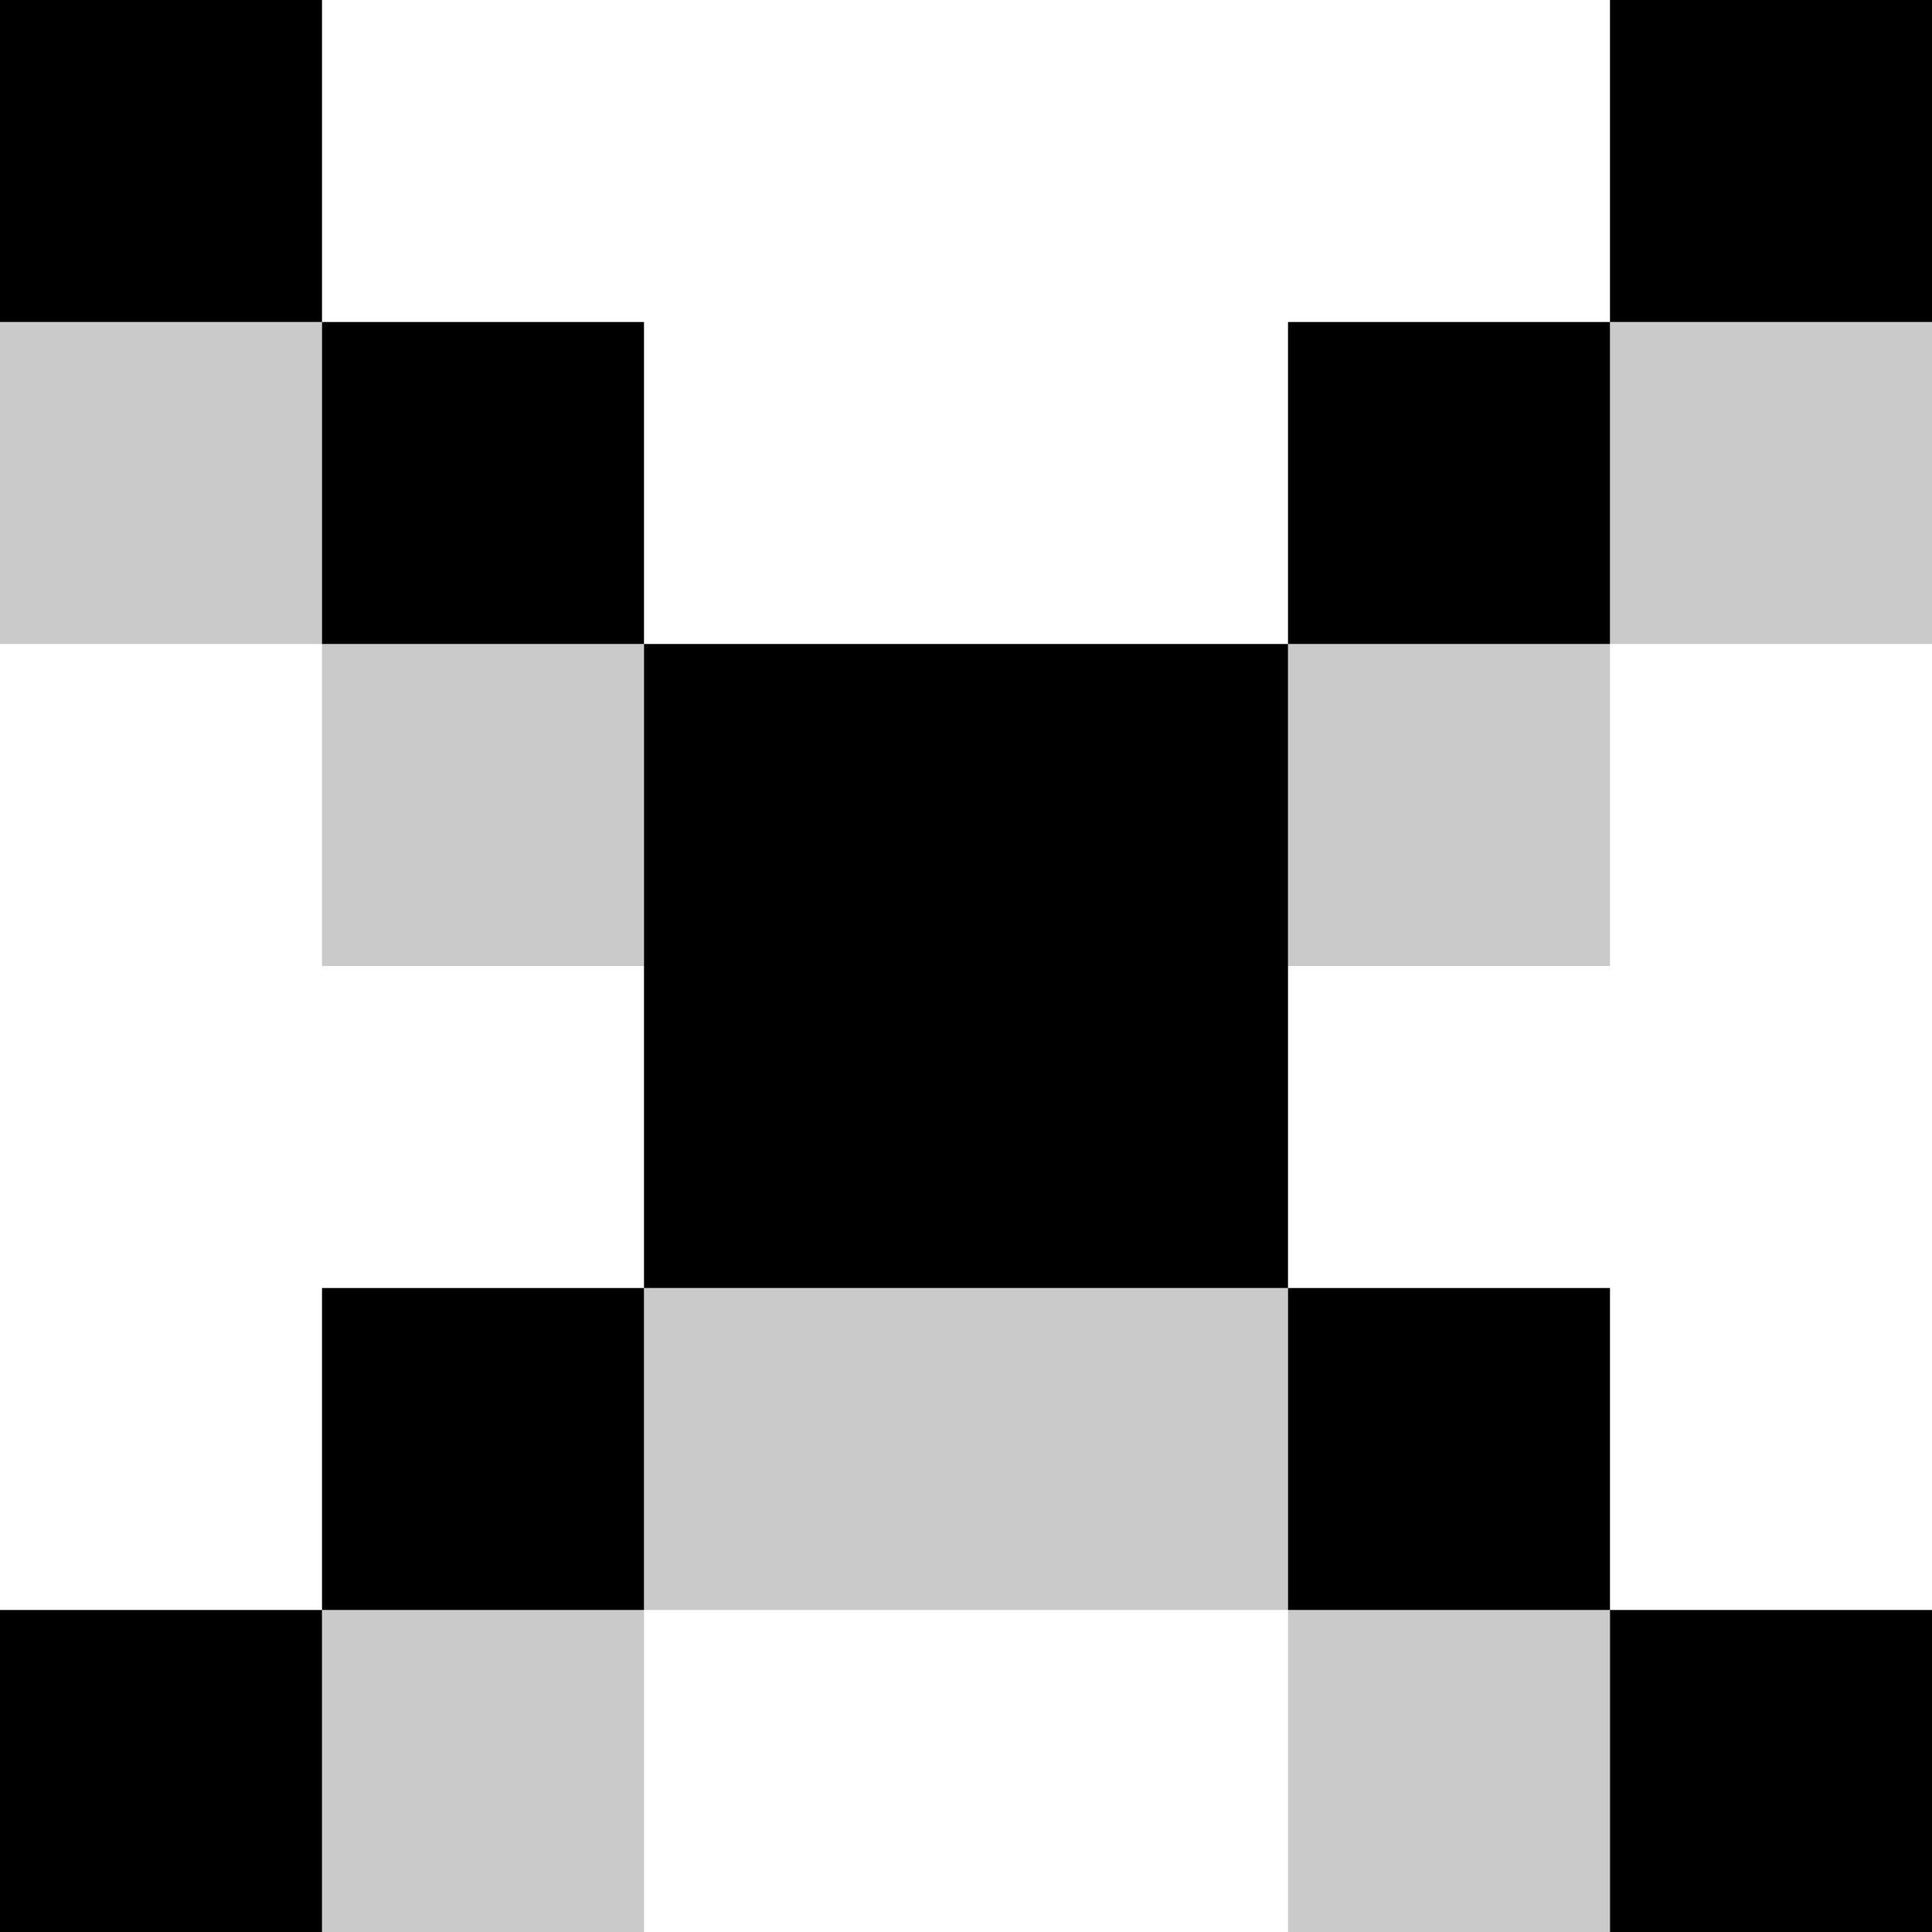
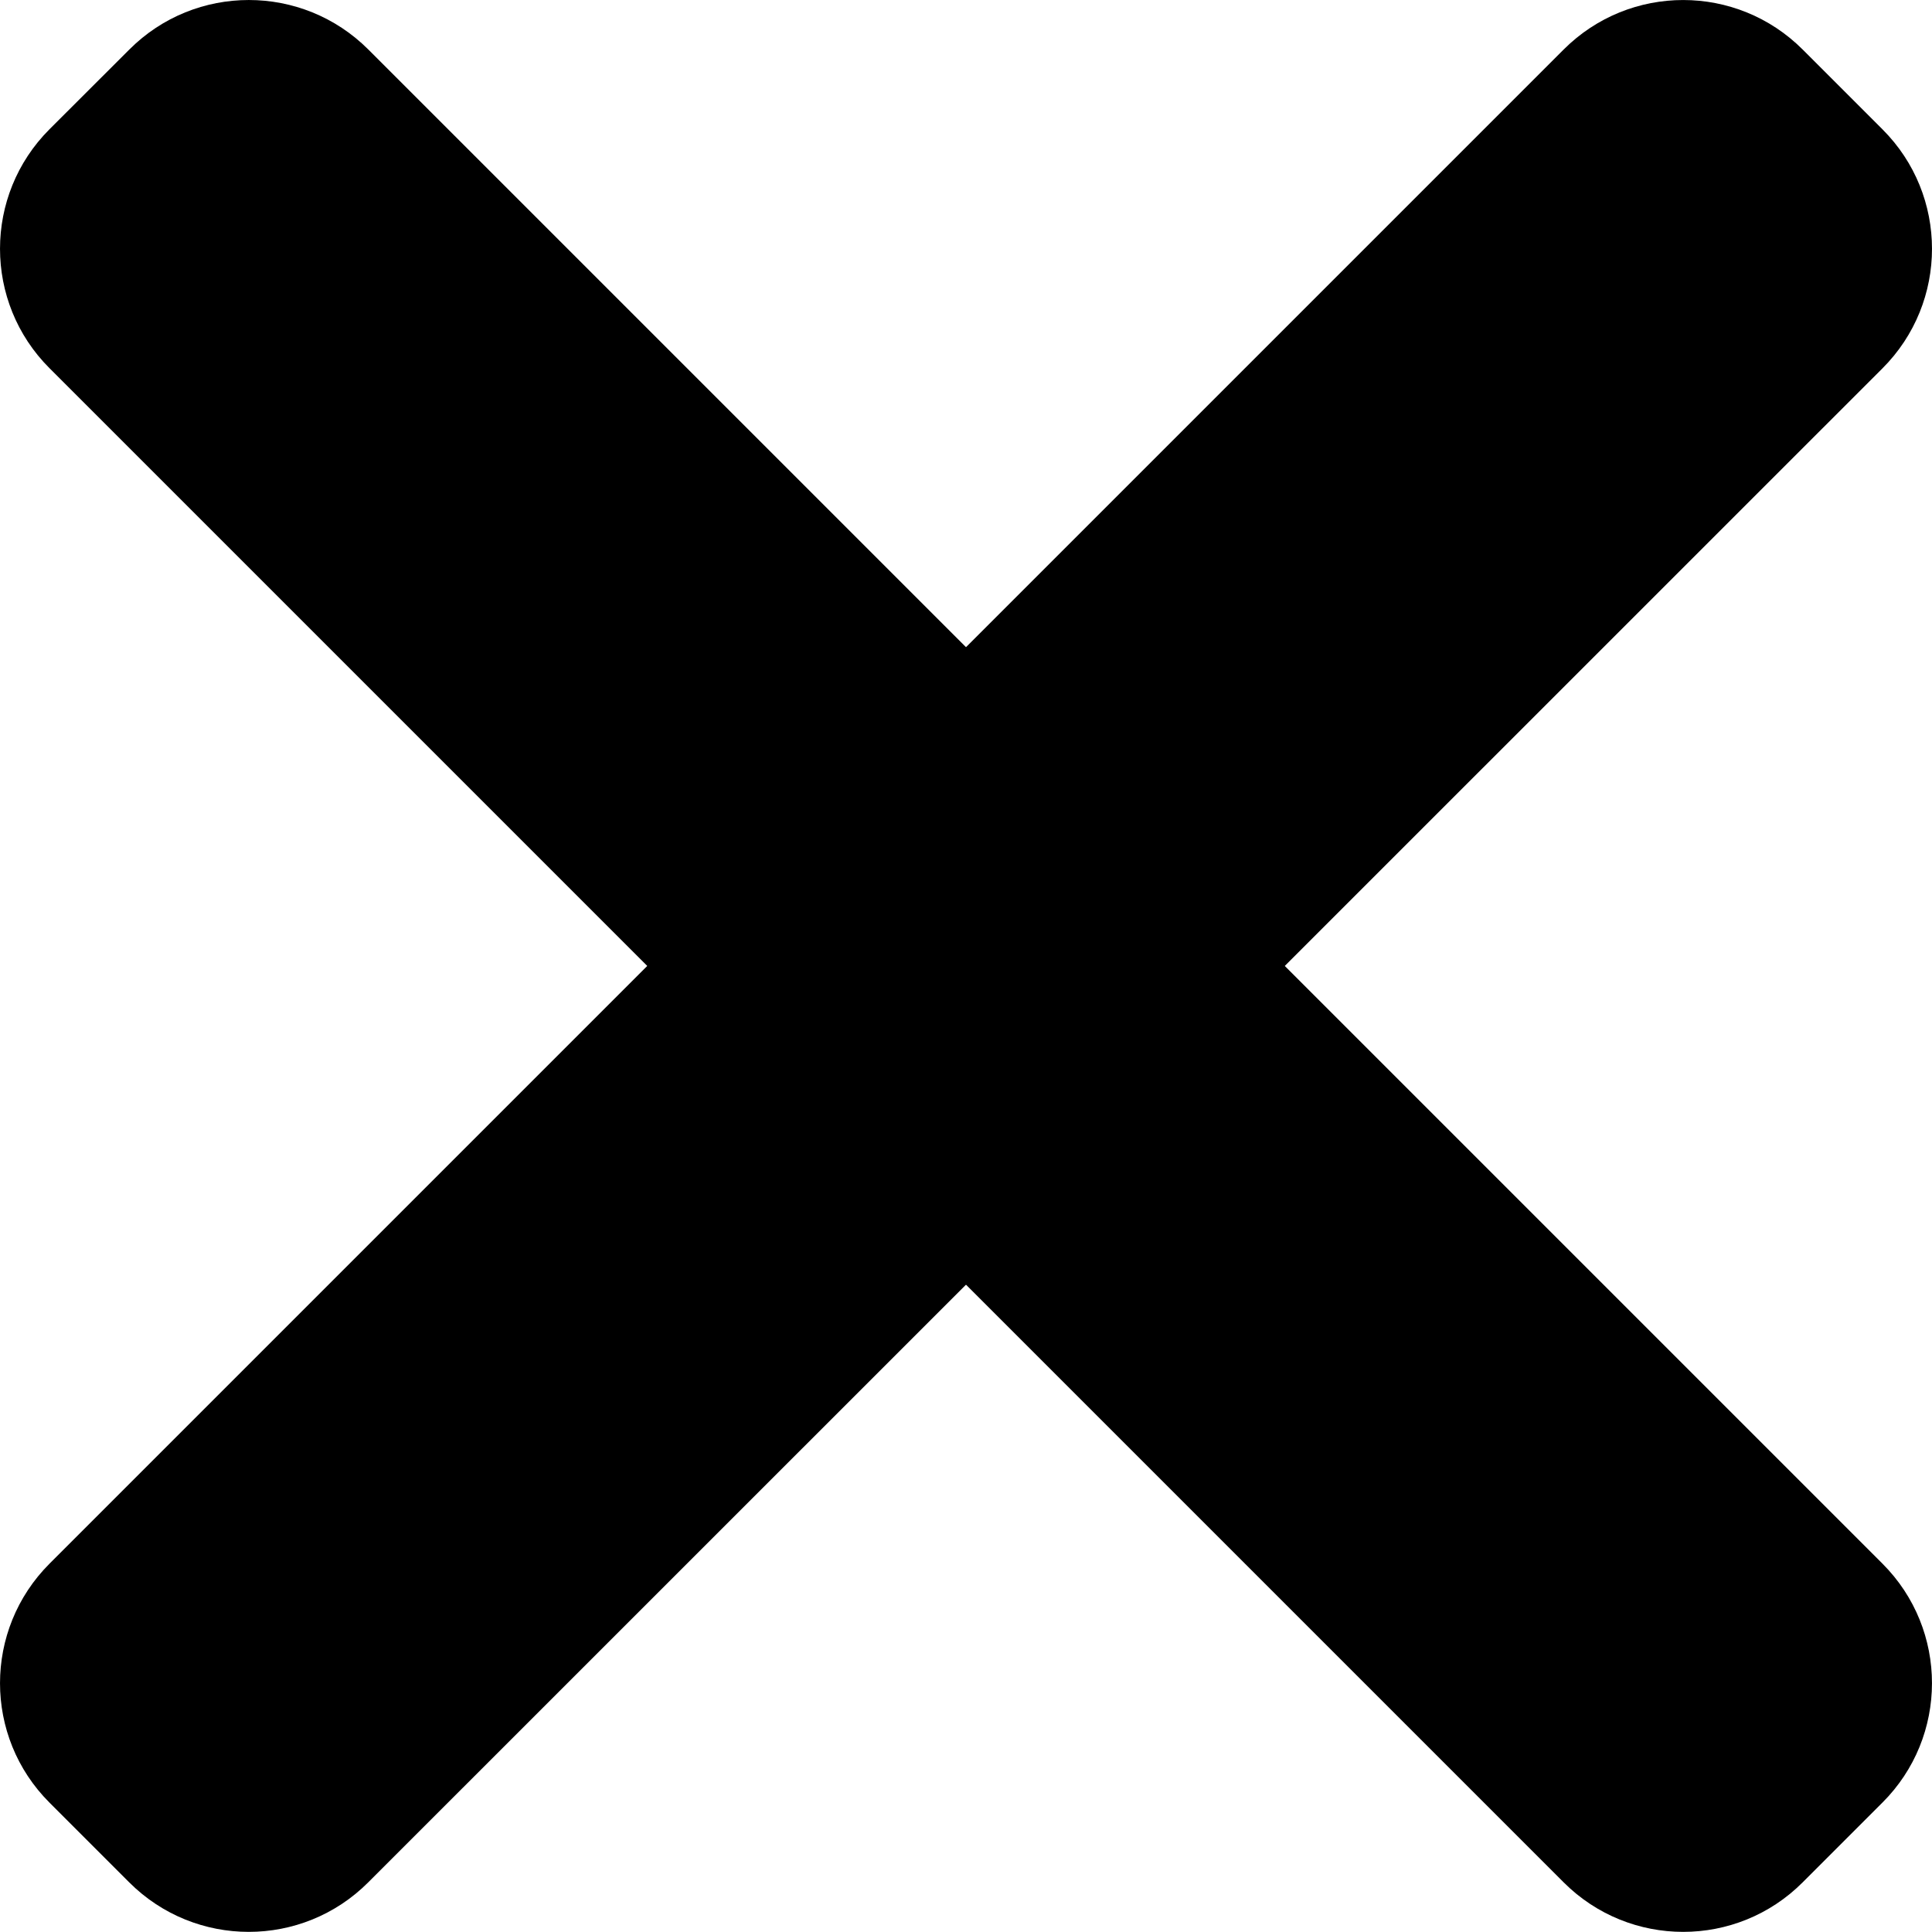
- <svg xmlns="http://www.w3.org/2000/svg" style="isolation:isolate" viewBox="290 990 60 60" width="60pt" height="60pt">
+ <svg xmlns="http://www.w3.org/2000/svg" style="isolation:isolate" viewBox="676 690 50 49.997" width="50pt" height="49.997pt">
  <g>
-     <rect x="290" y="1040" width="10" height="10" transform="matrix(1,0,0,1,0,0)" fill="rgb(0,0,0)" />
-     <rect x="300" y="1030" width="10" height="10" transform="matrix(1,0,0,1,0,0)" fill="rgb(0,0,0)" />
-     <rect x="310" y="1020" width="10" height="10" transform="matrix(1,0,0,1,0,0)" fill="rgb(0,0,0)" />
-     <rect x="320" y="1010" width="10" height="10" transform="matrix(1,0,0,1,0,0)" fill="rgb(0,0,0)" />
-     <rect x="330" y="1000" width="10" height="10" transform="matrix(1,0,0,1,0,0)" fill="rgb(0,0,0)" />
-     <rect x="340" y="990" width="10" height="10" transform="matrix(1,0,0,1,0,0)" fill="rgb(0,0,0)" />
-     <g opacity="0.21">
-       <rect x="340" y="1000" width="10" height="10" transform="matrix(1,0,0,1,0,0)" fill="rgb(0,0,0)" />
-     </g>
-     <g opacity="0.21">
-       <rect x="330" y="1010" width="10" height="10" transform="matrix(1,0,0,1,0,0)" fill="rgb(0,0,0)" />
-     </g>
-     <g opacity="0.21">
-       <rect x="310" y="1030" width="10" height="10" transform="matrix(1,0,0,1,0,0)" fill="rgb(0,0,0)" />
-     </g>
-     <g opacity="0.21">
-       <rect x="300" y="1040" width="10" height="10" transform="matrix(1,0,0,1,0,0)" fill="rgb(0,0,0)" />
-     </g>
-     <g opacity="0.21">
-       <rect x="320" y="1030" width="10" height="10" transform="matrix(1,0,0,1,0,0)" fill="rgb(0,0,0)" />
-     </g>
-     <g opacity="0.21">
-       <rect x="330" y="1040" width="10" height="10" transform="matrix(1,0,0,1,0,0)" fill="rgb(0,0,0)" />
-     </g>
-     <g opacity="0.21">
-       <rect x="290" y="1000" width="10" height="10" transform="matrix(1,0,0,1,0,0)" fill="rgb(0,0,0)" />
-     </g>
-     <g opacity="0.21">
-       <rect x="300" y="1010" width="10" height="10" transform="matrix(1,0,0,1,0,0)" fill="rgb(0,0,0)" />
-     </g>
-     <rect x="290" y="990" width="10" height="10" transform="matrix(1,0,0,1,0,0)" fill="rgb(0,0,0)" />
-     <rect x="300" y="1000" width="10" height="10" transform="matrix(1,0,0,1,0,0)" fill="rgb(0,0,0)" />
-     <rect x="310" y="1010" width="10" height="10" transform="matrix(1,0,0,1,0,0)" fill="rgb(0,0,0)" />
-     <rect x="320" y="1020" width="10" height="10" transform="matrix(1,0,0,1,0,0)" fill="rgb(0,0,0)" />
-     <rect x="330" y="1030" width="10" height="10" transform="matrix(1,0,0,1,0,0)" fill="rgb(0,0,0)" />
-     <rect x="340" y="1040" width="10" height="10" transform="matrix(1,0,0,1,0,0)" fill="rgb(0,0,0)" />
+     <path d=" M 724.718 730.467 L 685.533 691.282 C 683.824 689.573 681.053 689.573 679.347 691.282 L 677.282 693.344 C 675.573 695.053 675.573 697.824 677.282 699.53 L 716.467 738.715 C 718.176 740.424 720.947 740.424 722.653 738.715 L 724.715 736.653 C 726.427 734.947 726.427 732.176 724.718 730.467 L 724.718 730.467 Z " fill="rgb(0,0,0)" />
+     <path d=" M 716.467 691.282 L 677.282 730.467 C 675.573 732.176 675.573 734.947 677.282 736.653 L 679.344 738.715 C 681.053 740.424 683.824 740.424 685.53 738.715 L 724.718 699.533 C 726.427 697.824 726.427 695.053 724.718 693.347 L 722.656 691.285 C 720.947 689.573 718.176 689.573 716.467 691.282 L 716.467 691.282 Z " fill="rgb(0,0,0)" />
  </g>
</svg>
